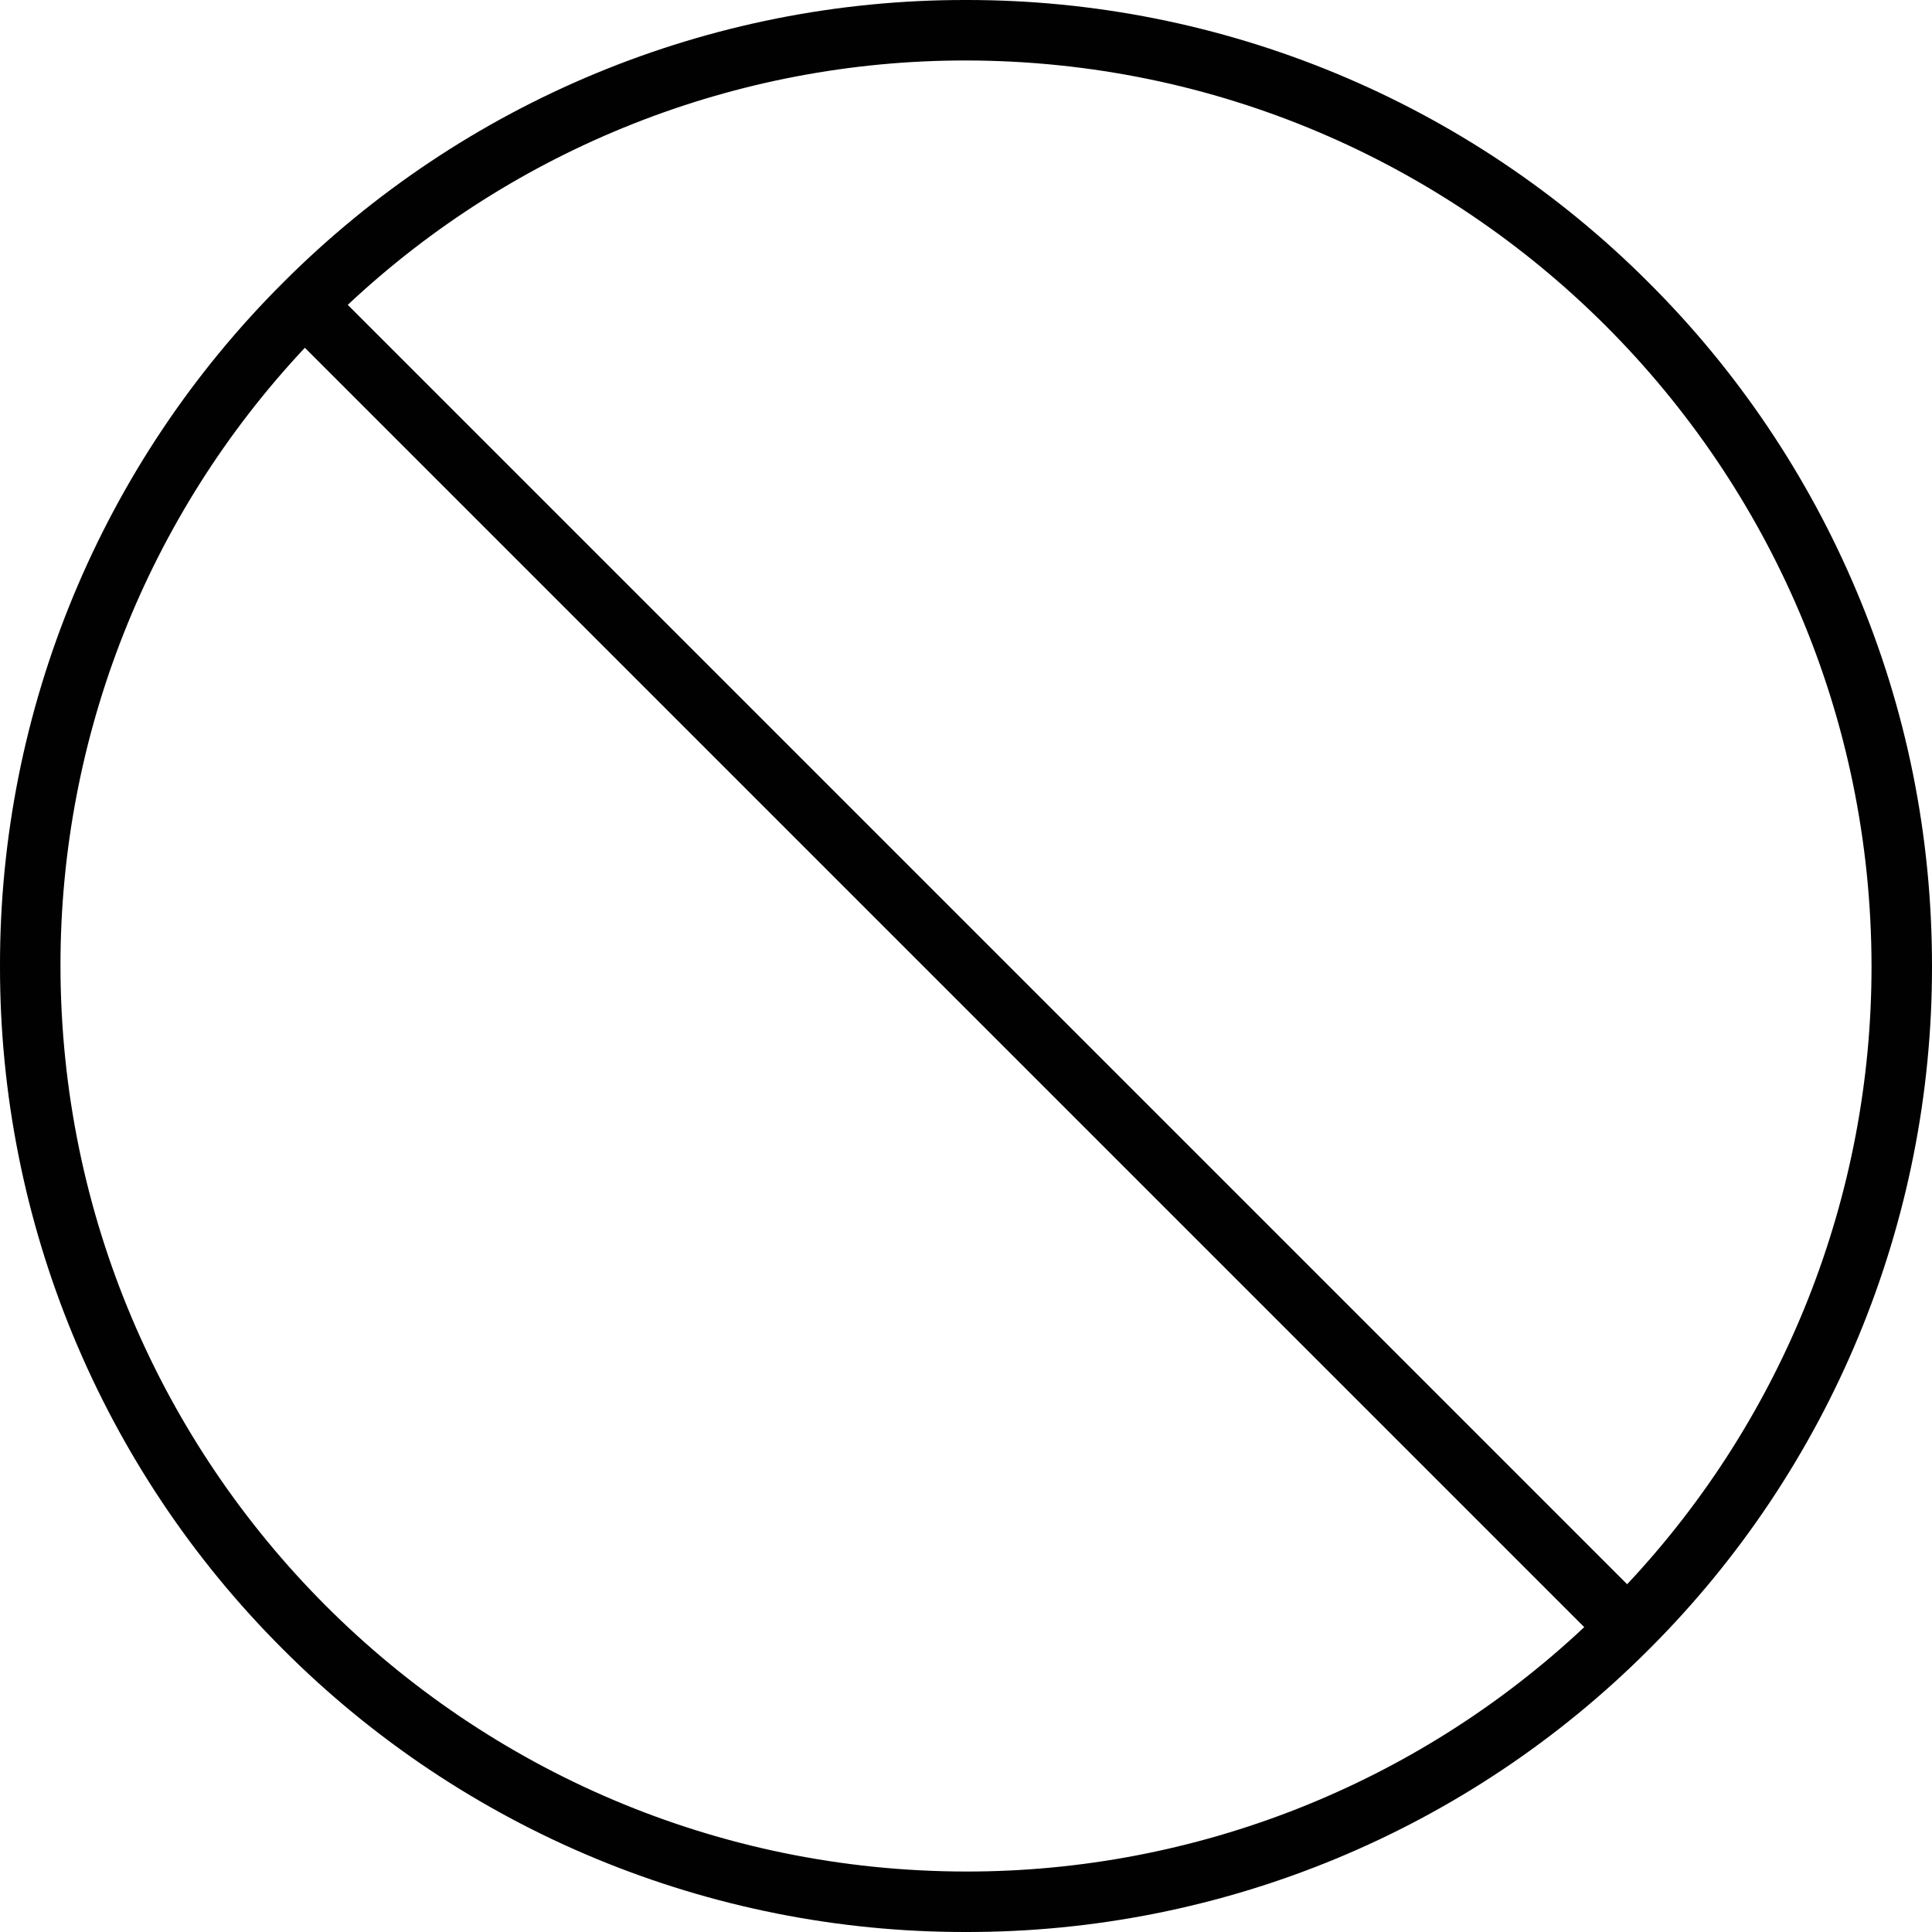
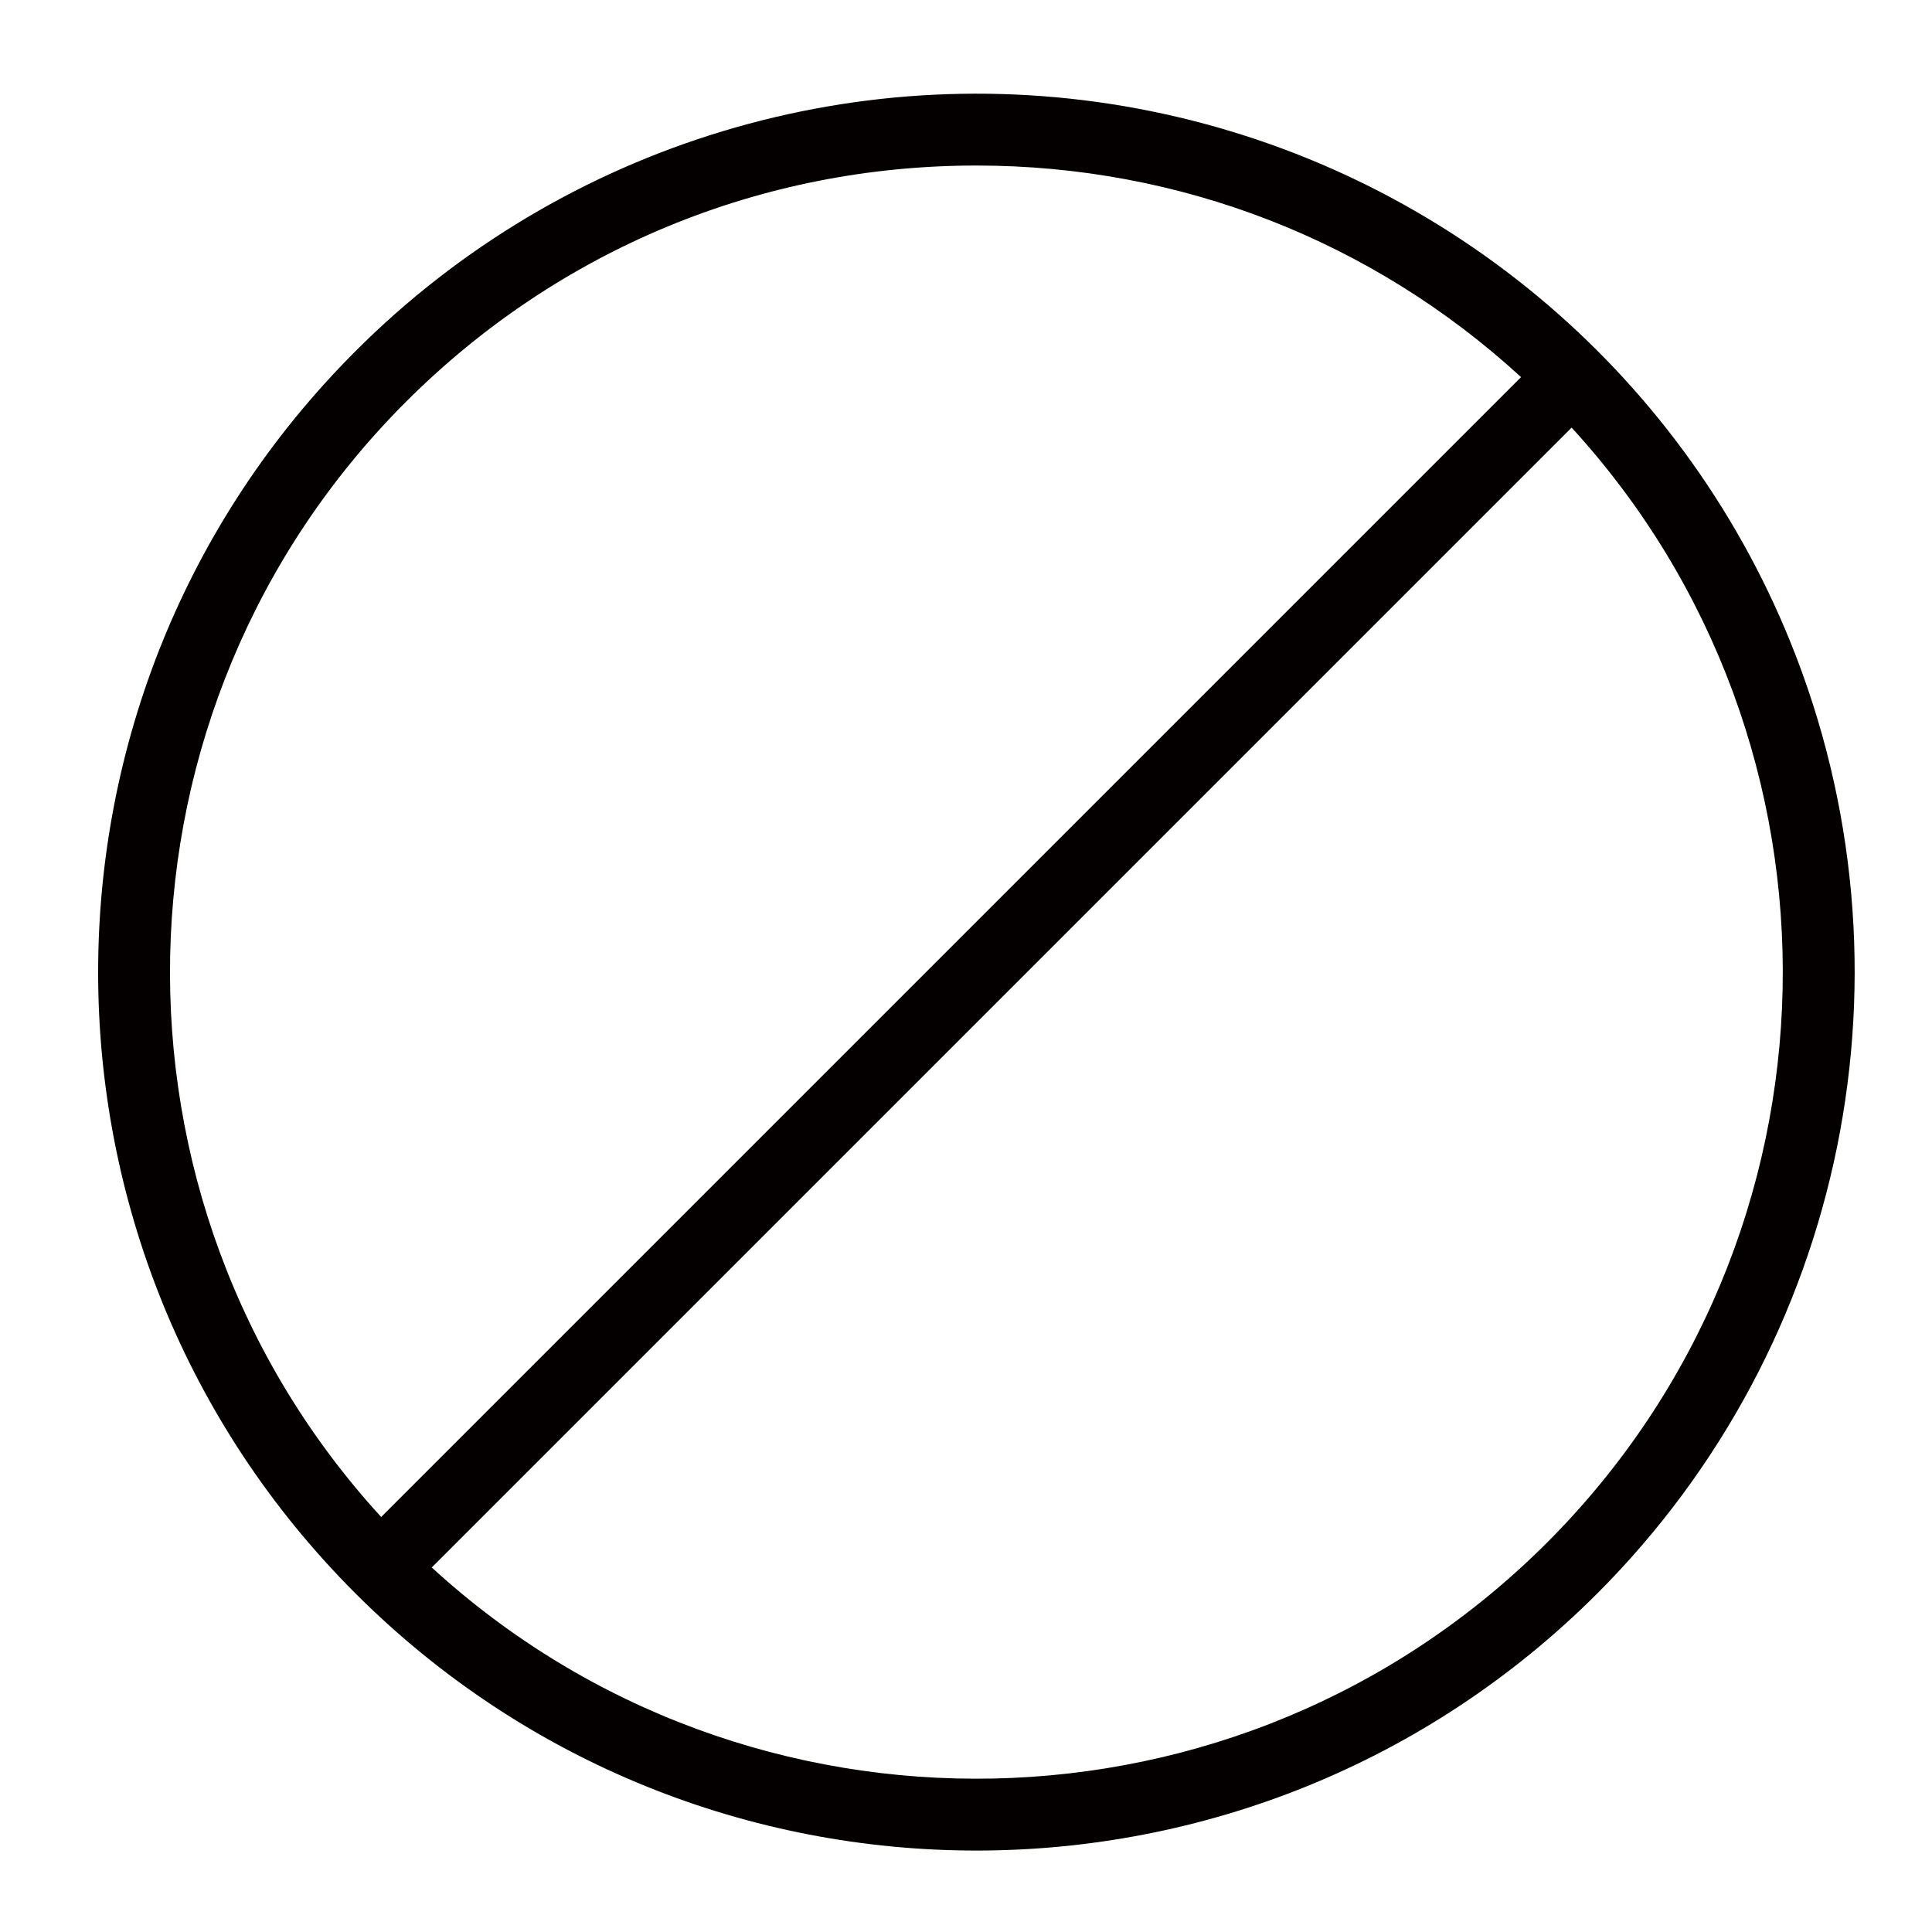
- <svg xmlns="http://www.w3.org/2000/svg" viewBox="0 0 1000 1000">
-   <path fill="#010101" d="M960.7 305.4a498.3 498.3 0 0 0-107.2-159A498.4 498.4 0 0 0 500 0a498.3 498.3 0 0 0-353.6 146.4A498.4 498.4 0 0 0 0 500a498.3 498.3 0 0 0 146.4 353.6A498.4 498.4 0 0 0 500 1000a498.3 498.3 0 0 0 353.6-146.4A498.4 498.4 0 0 0 1000 500c0-67.5-13.2-133-39.3-194.6ZM500 968.7A469.3 469.3 0 0 1 31.3 500a467 467 0 0 1 126.5-320L820 842.2a467 467 0 0 1-320 126.5ZM842.2 820 180 157.8A467 467 0 0 1 500 31.3 469.3 469.3 0 0 1 968.7 500a467 467 0 0 1-126.5 320Z" />
+ <svg xmlns="http://www.w3.org/2000/svg" id="Слой_1" data-name="Слой 1" viewBox="0 0 1000 1000">
+   <path d="M926.67,332.21A454.46,454.46,0,0,0,183.94,181.82,454.58,454.58,0,1,0,826.82,824.7a455.07,455.07,0,0,0,99.85-492.49ZM210.1,208C289,129.11,393.83,85.68,505.38,85.68c105.35,0,204.74,38.75,281.91,109.51l-590,590C47.41,621.53,51.67,366.42,210.1,208ZM800.66,798.54C642.22,957,387.11,961.23,223.47,811.33l590-590C963.35,385,959.09,640.11,800.66,798.54Z" fill="#050000" />
</svg>
